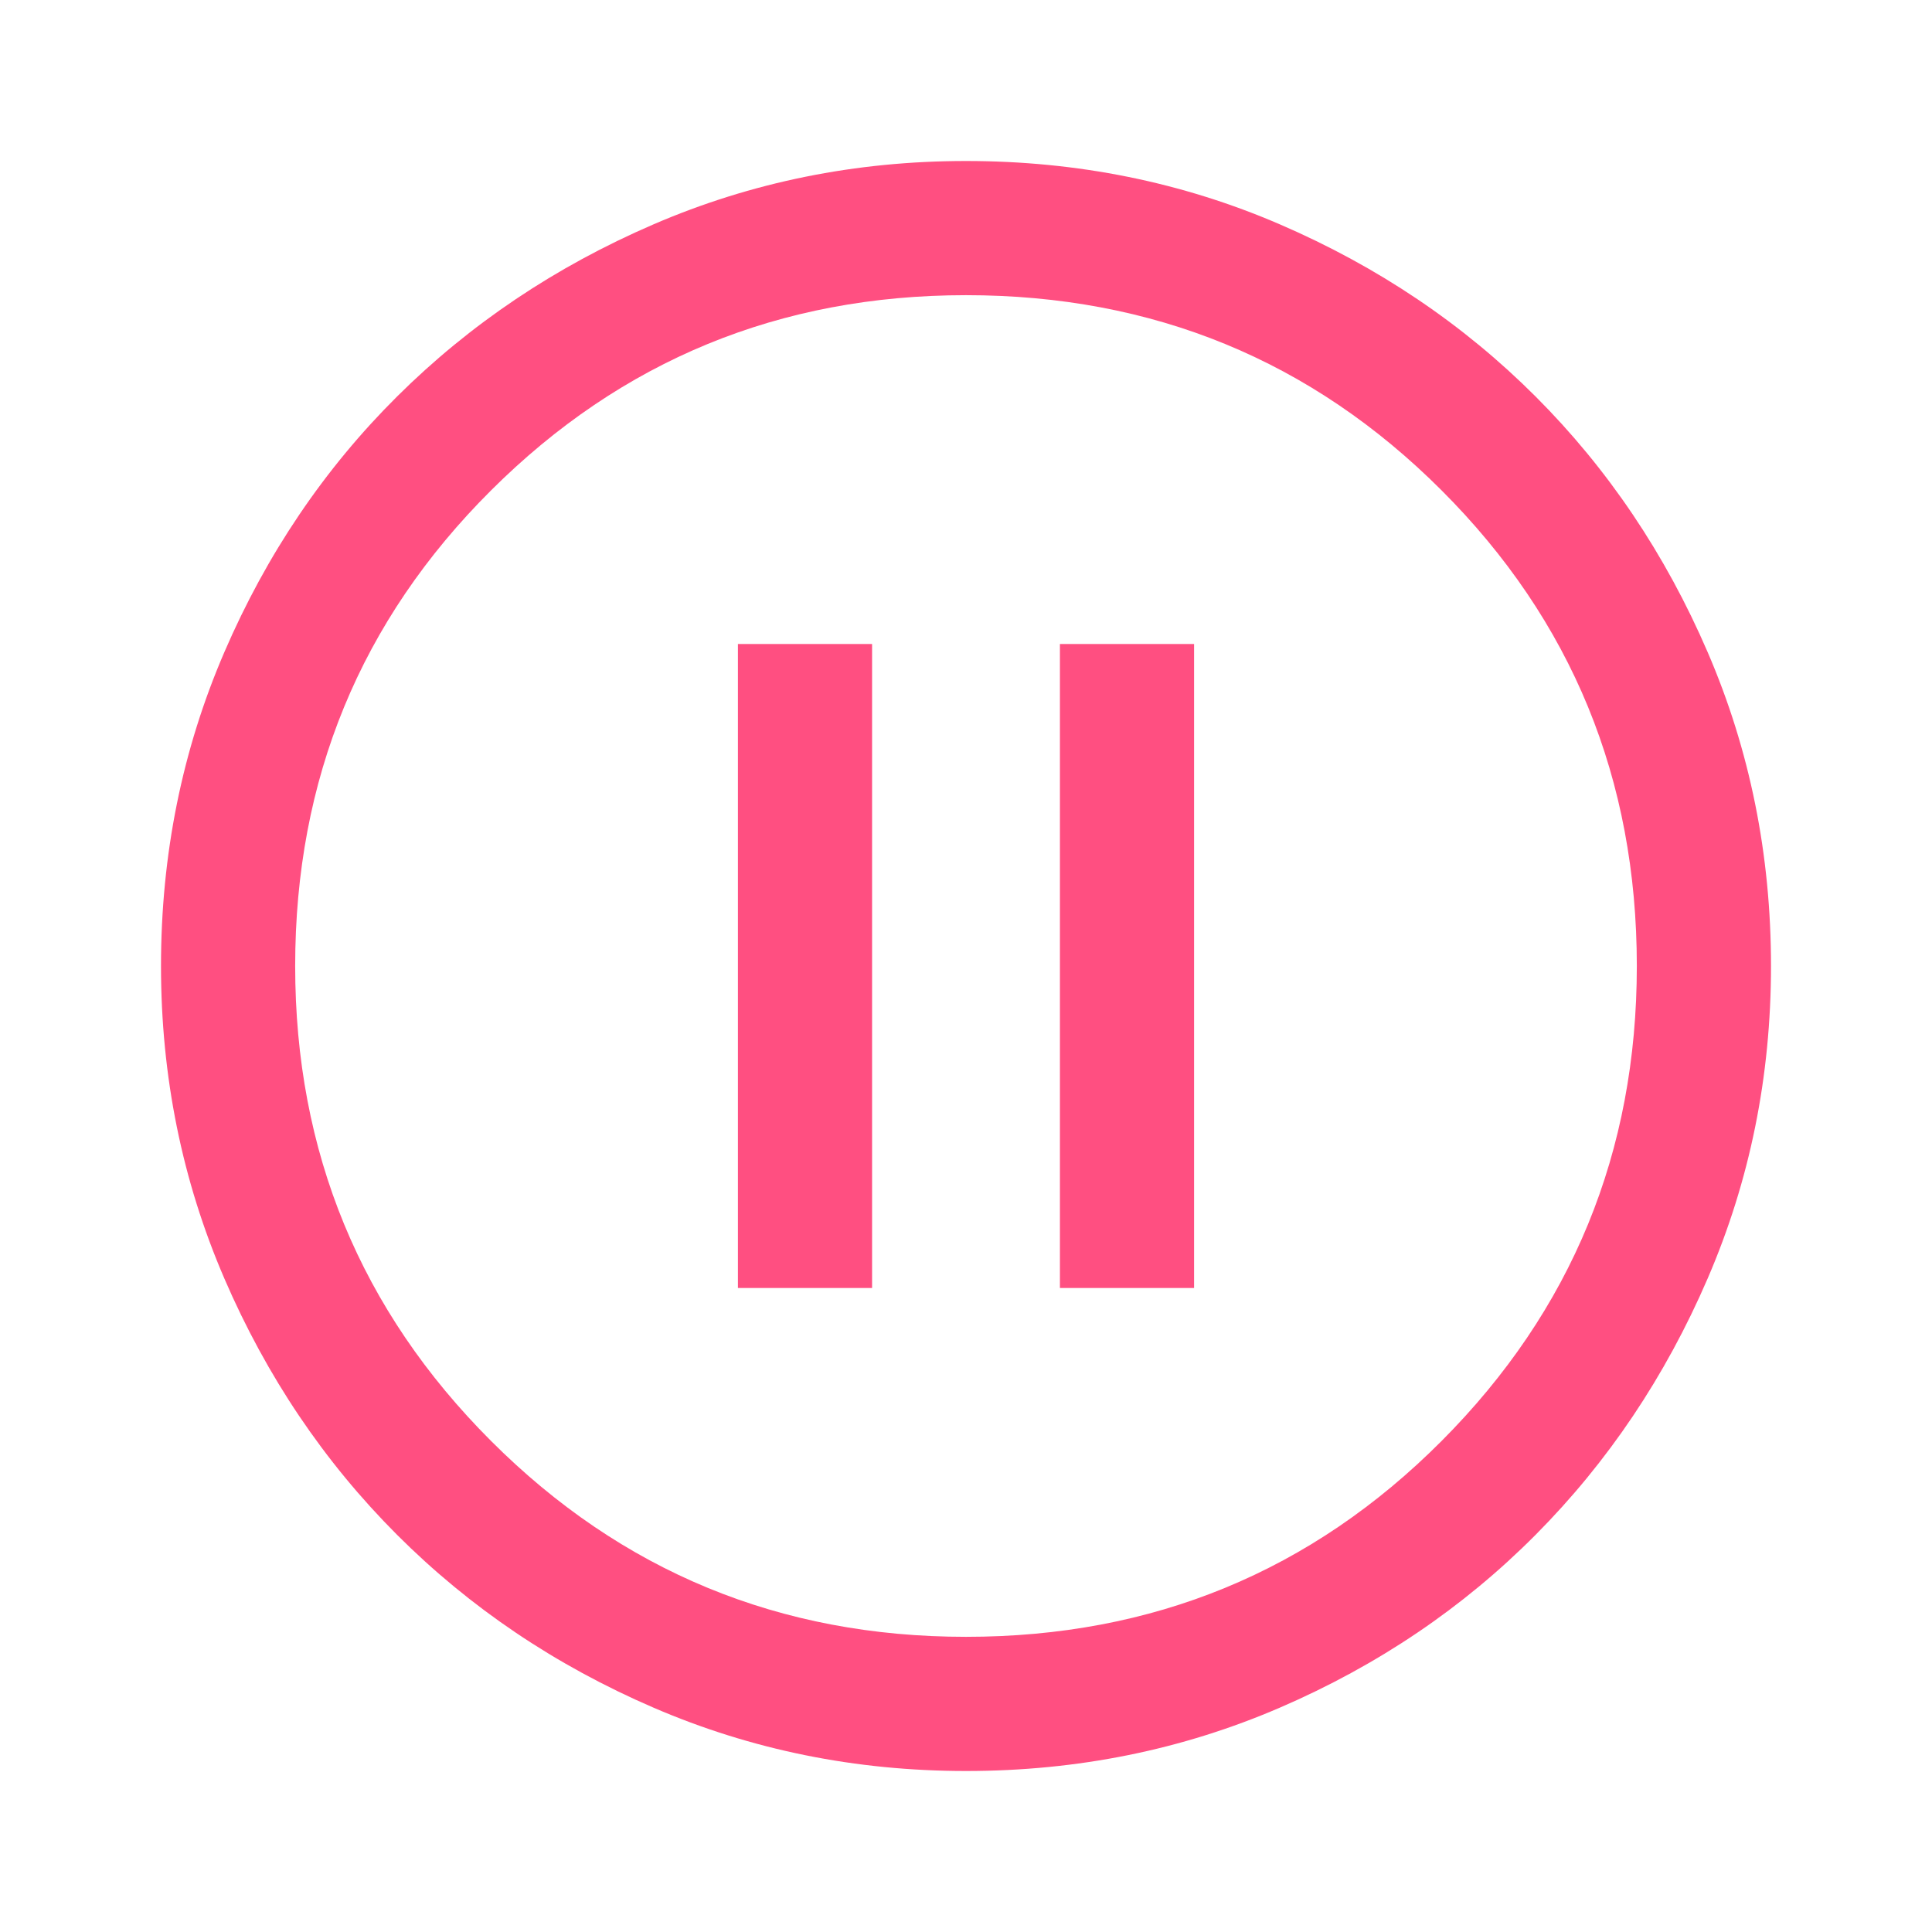
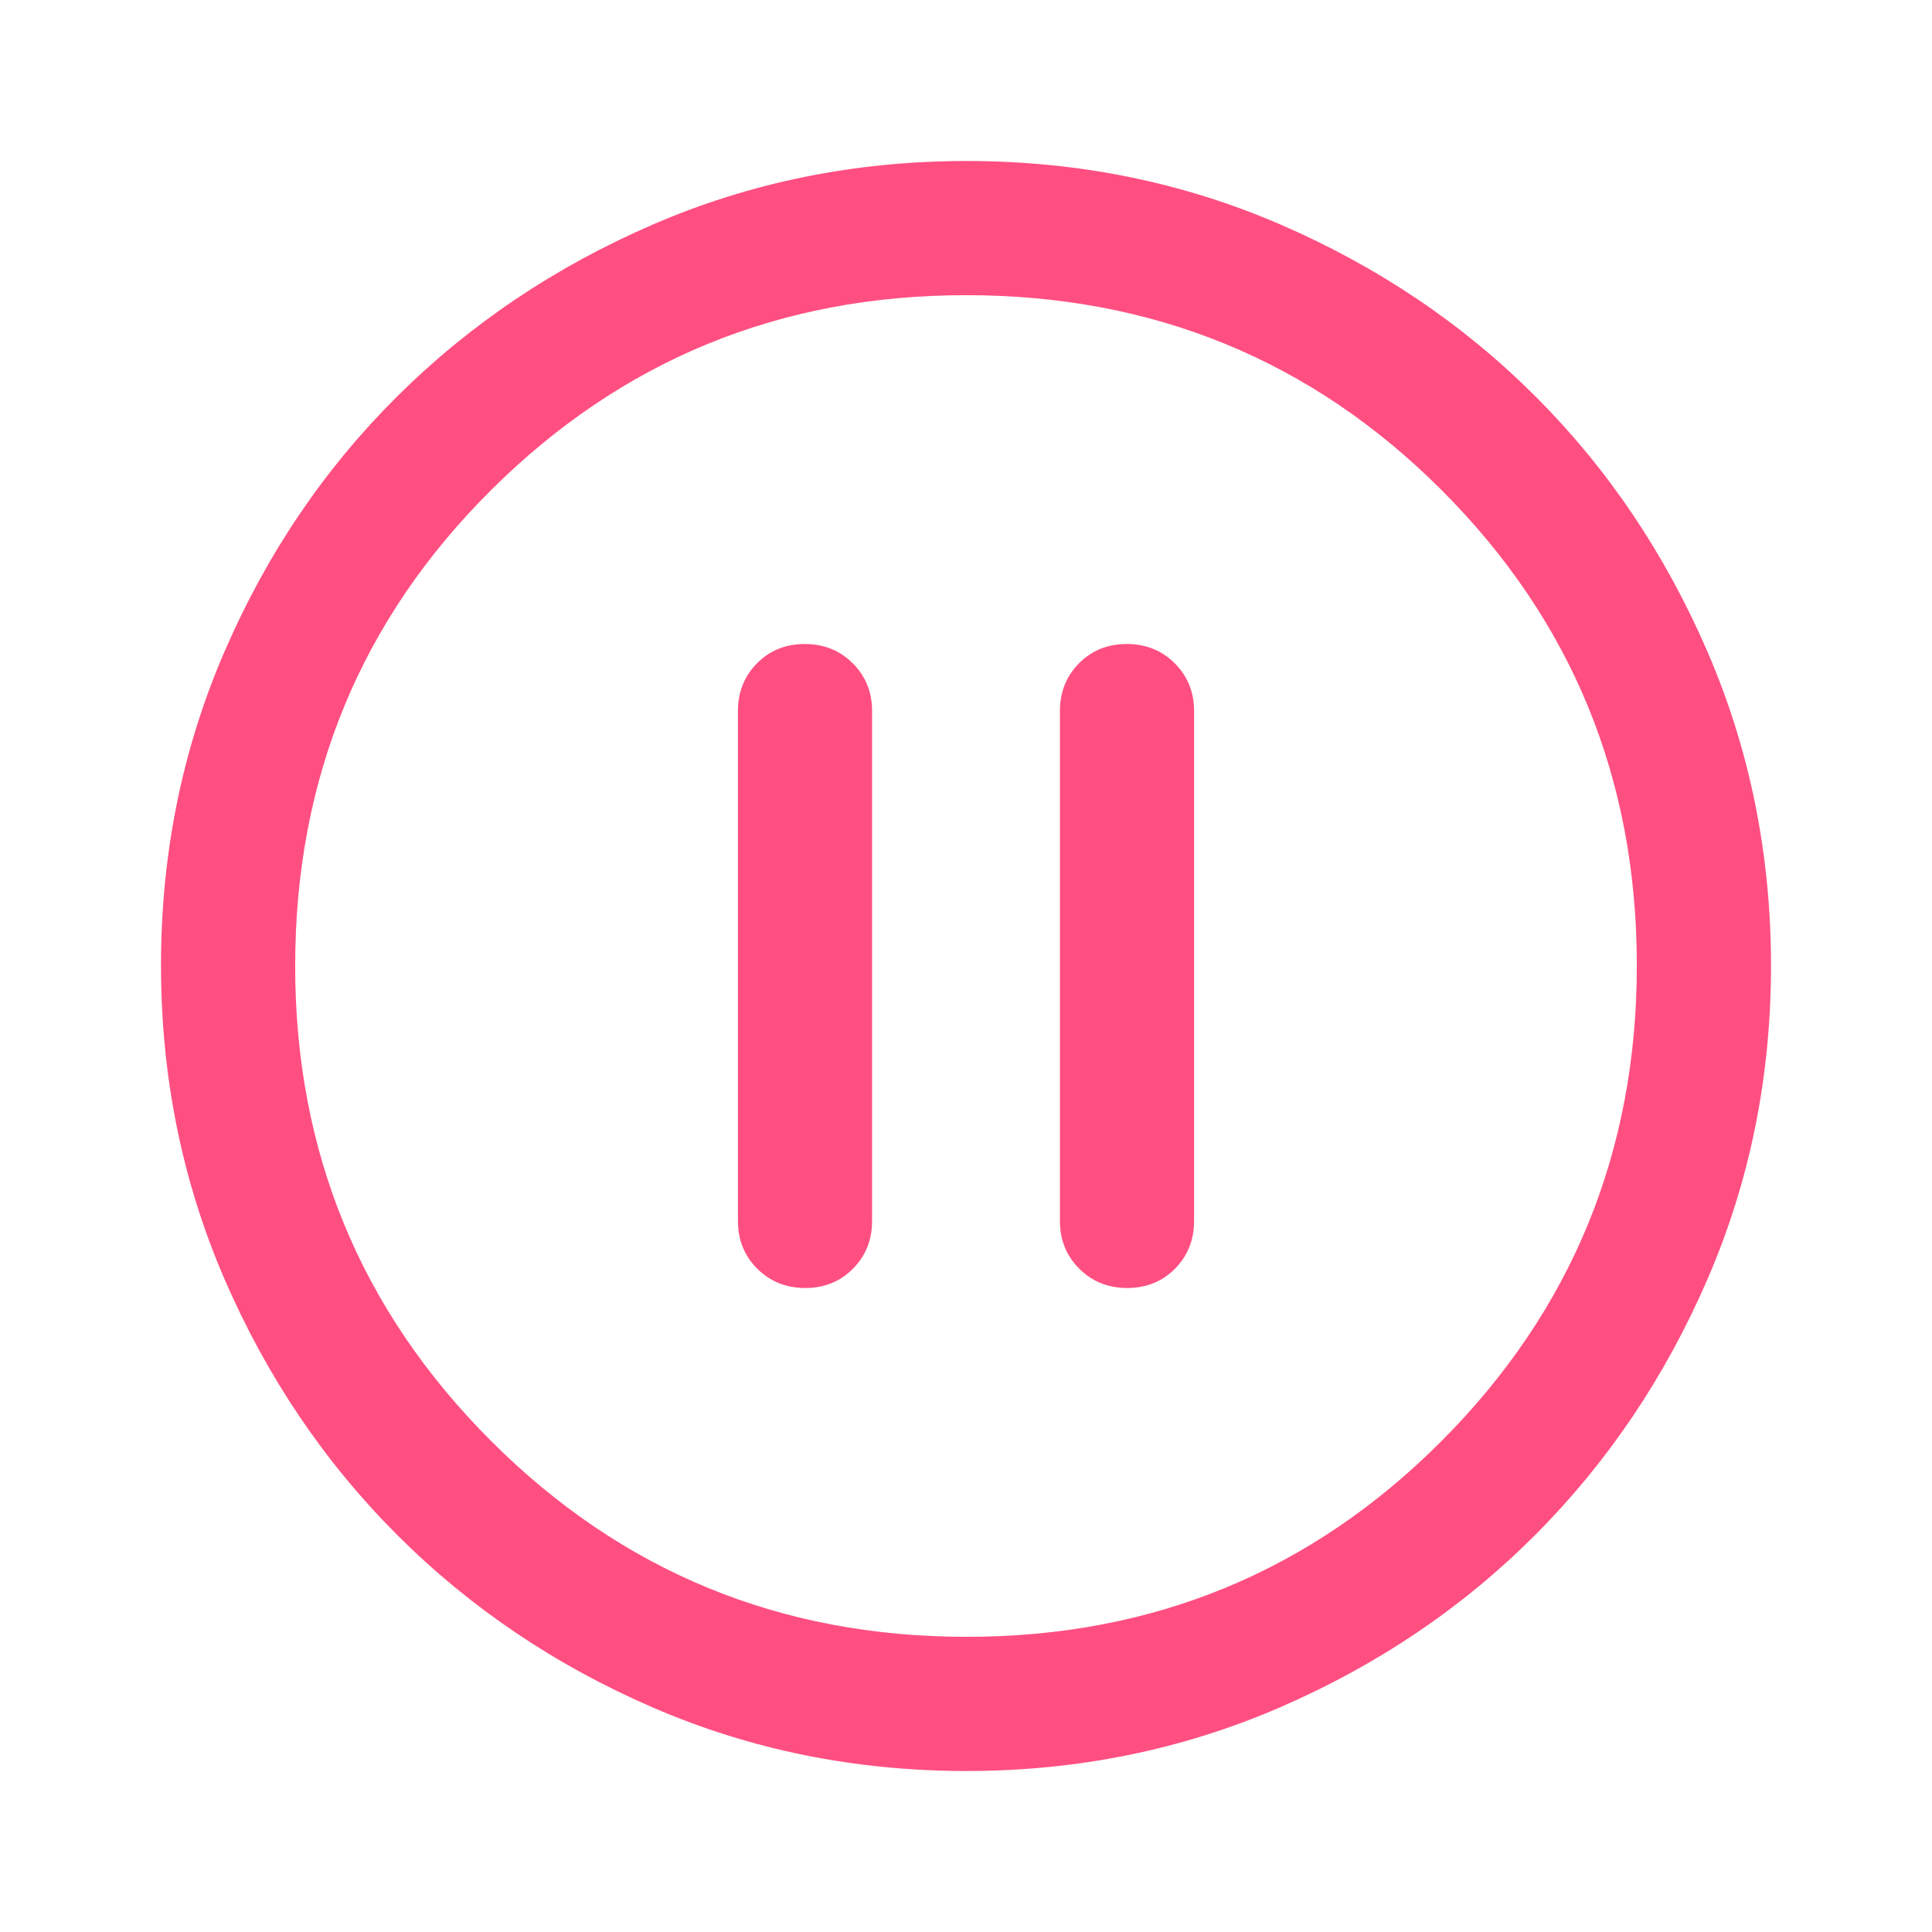
<svg xmlns="http://www.w3.org/2000/svg" height="40px" viewBox="0 -960 960 960" width="40px" fill="#FF4F81">
-   <path d="M366.67-320h66.66v-320h-66.66v320Zm160 0h66.66v-320h-66.66v320ZM480-80q-82.33 0-155.33-31.5-73-31.5-127.34-85.83Q143-251.67 111.5-324.67T80-480q0-83 31.5-156t85.83-127q54.34-54 127.34-85.5T480-880q83 0 156 31.5T763-763q54 54 85.5 127T880-480q0 82.33-31.5 155.33-31.5 73-85.5 127.34Q709-143 636-111.5T480-80Zm0-66.67q139.33 0 236.33-97.33t97-236q0-139.33-97-236.33t-236.33-97q-138.67 0-236 97-97.33 97-97.33 236.33 0 138.67 97.33 236 97.33 97.33 236 97.33ZM480-480Z" />
+   <path d="M400.12-320q14.21 0 23.71-9.58 9.5-9.59 9.5-23.75v-253.34q0-14.16-9.61-23.75-9.62-9.58-23.84-9.58-14.21 0-23.71 9.58-9.5 9.59-9.5 23.75v253.34q0 14.16 9.61 23.75 9.62 9.58 23.84 9.58Zm160 0q14.21 0 23.71-9.58 9.5-9.59 9.5-23.75v-253.34q0-14.16-9.61-23.75-9.62-9.58-23.84-9.58-14.21 0-23.71 9.58-9.5 9.59-9.5 23.75v253.34q0 14.16 9.61 23.75 9.62 9.58 23.84 9.58ZM480.18-80q-82.83 0-155.67-31.5-72.84-31.5-127.18-85.83Q143-251.67 111.5-324.56T80-480.33q0-82.88 31.5-155.78Q143-709 197.33-763q54.34-54 127.23-85.5T480.33-880q82.88 0 155.78 31.5Q709-817 763-763t85.5 127Q880-563 880-480.18q0 82.83-31.5 155.67Q817-251.67 763-197.46q-54 54.21-127 85.84Q563-80 480.18-80Zm.15-66.67q139 0 236-97.33t97-236.33q0-139-96.87-236-96.88-97-236.46-97-138.67 0-236 96.87-97.33 96.88-97.33 236.46 0 138.67 97.33 236 97.33 97.33 236.33 97.33ZM480-480Z" />
</svg>
